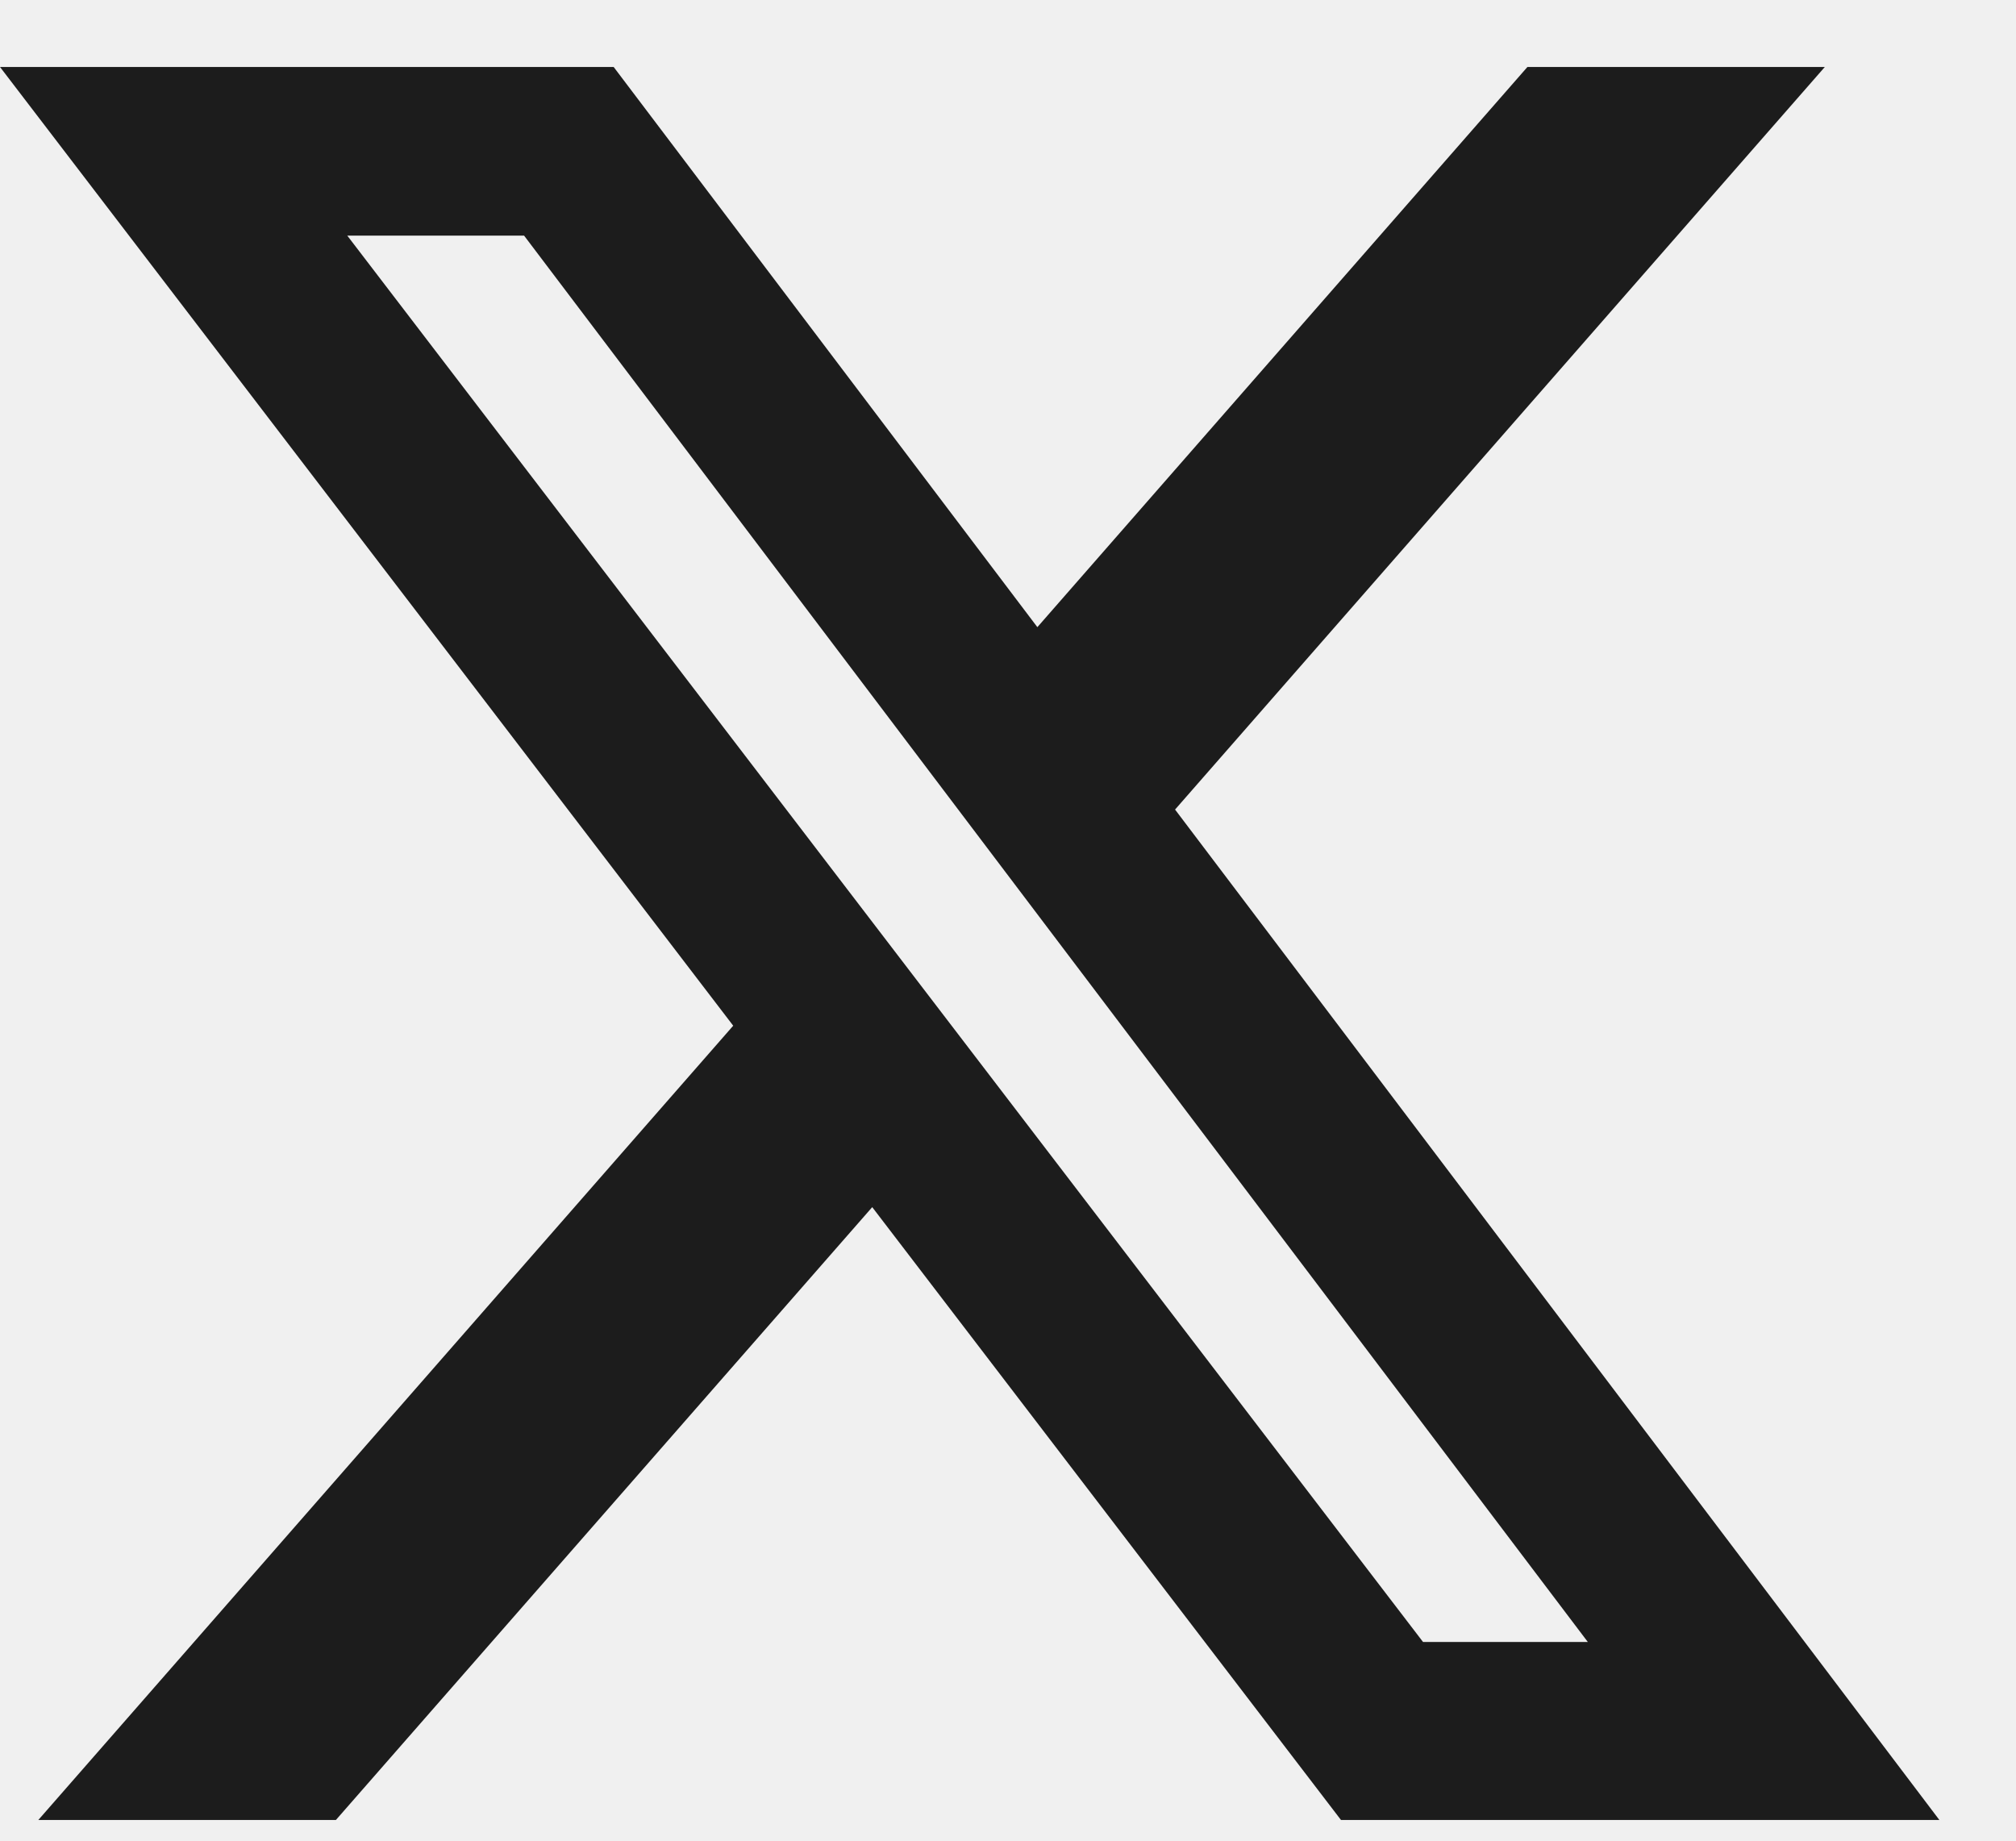
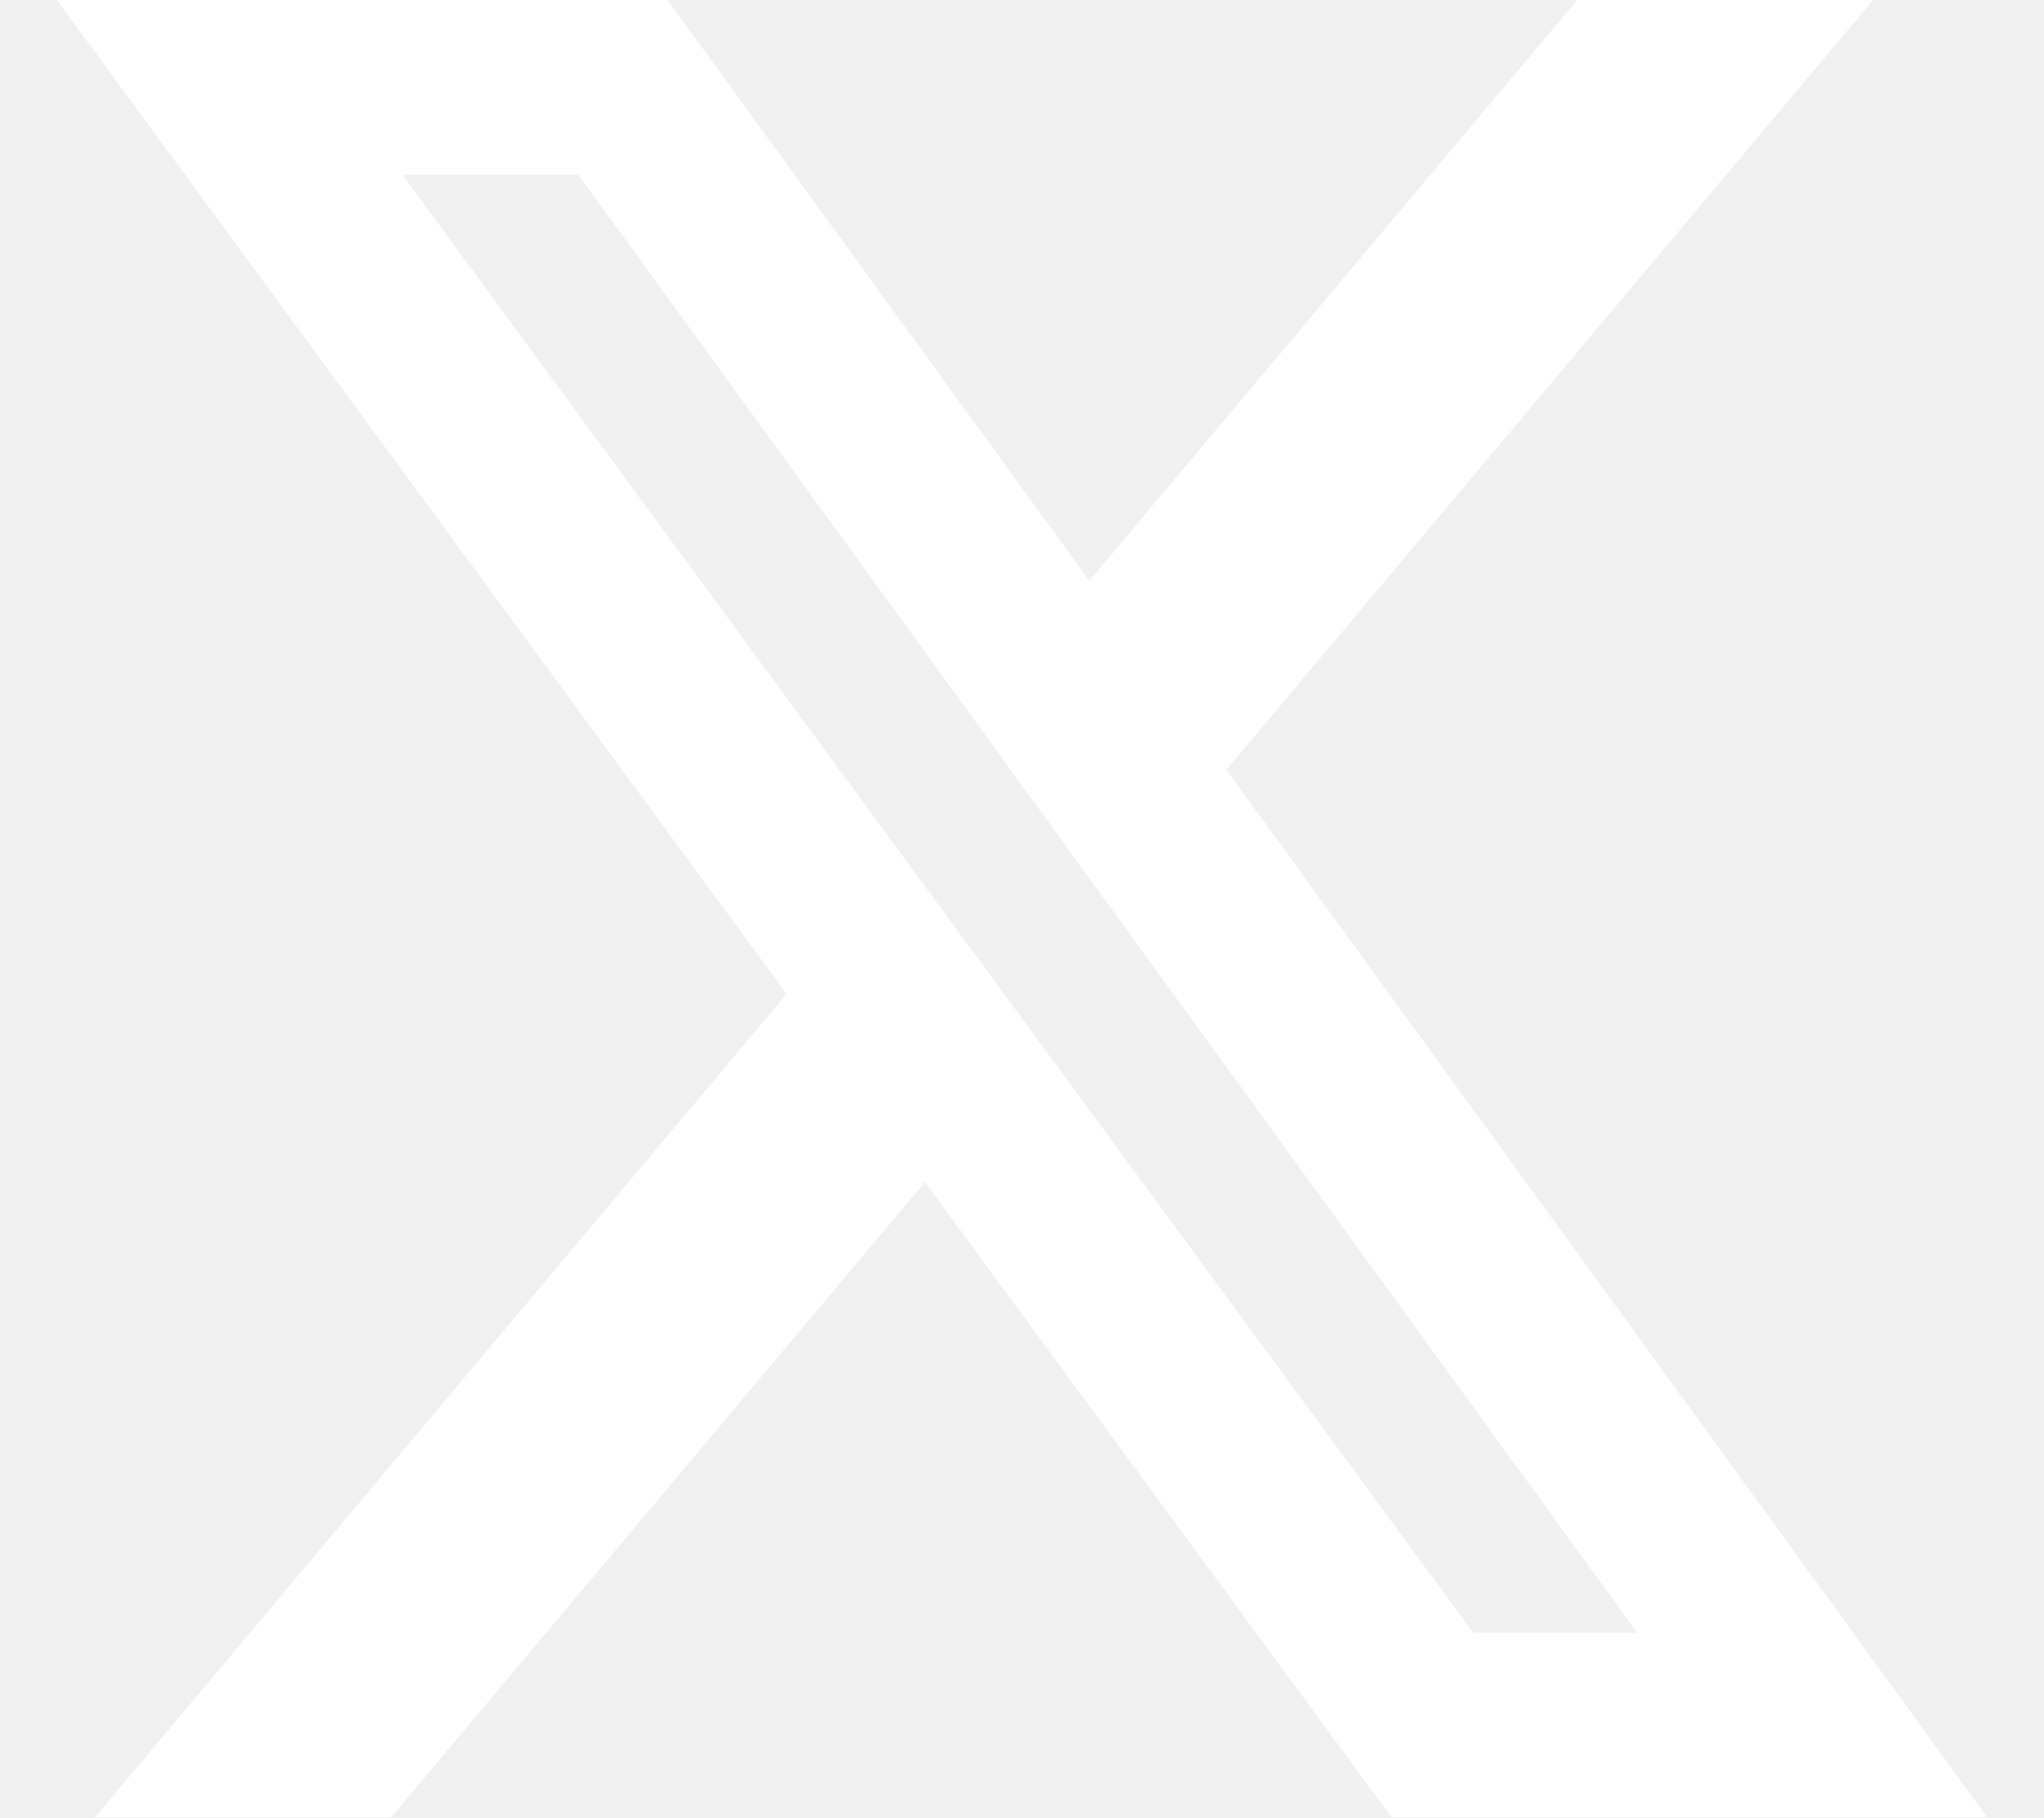
- <svg xmlns="http://www.w3.org/2000/svg" width="23" height="21" viewBox="0 0 23 21" fill="none">
-   <path d="M17.426 0.764H20.819L13.406 9.236L22.126 20.764H15.299L9.951 13.772L3.832 20.764H0.437L8.365 11.702L0 0.764H7.001L11.835 7.155L17.426 0.764ZM16.235 18.733H18.115L5.979 2.688H3.962L16.235 18.733Z" fill="#1C1C1C" />
+ <svg xmlns="http://www.w3.org/2000/svg" width="18" height="16" viewBox="0 0 18 16" fill="none">
+   <path d="M13.889 0H16.495L10.8 6.777L17.5 16H12.254L8.145 10.407L3.444 16H0.836L6.927 8.751L0.5 0H5.879L9.593 5.113L13.889 0ZM12.974 14.375H14.418L5.094 1.539H3.544L12.974 14.375Z" fill="white" />
</svg>
